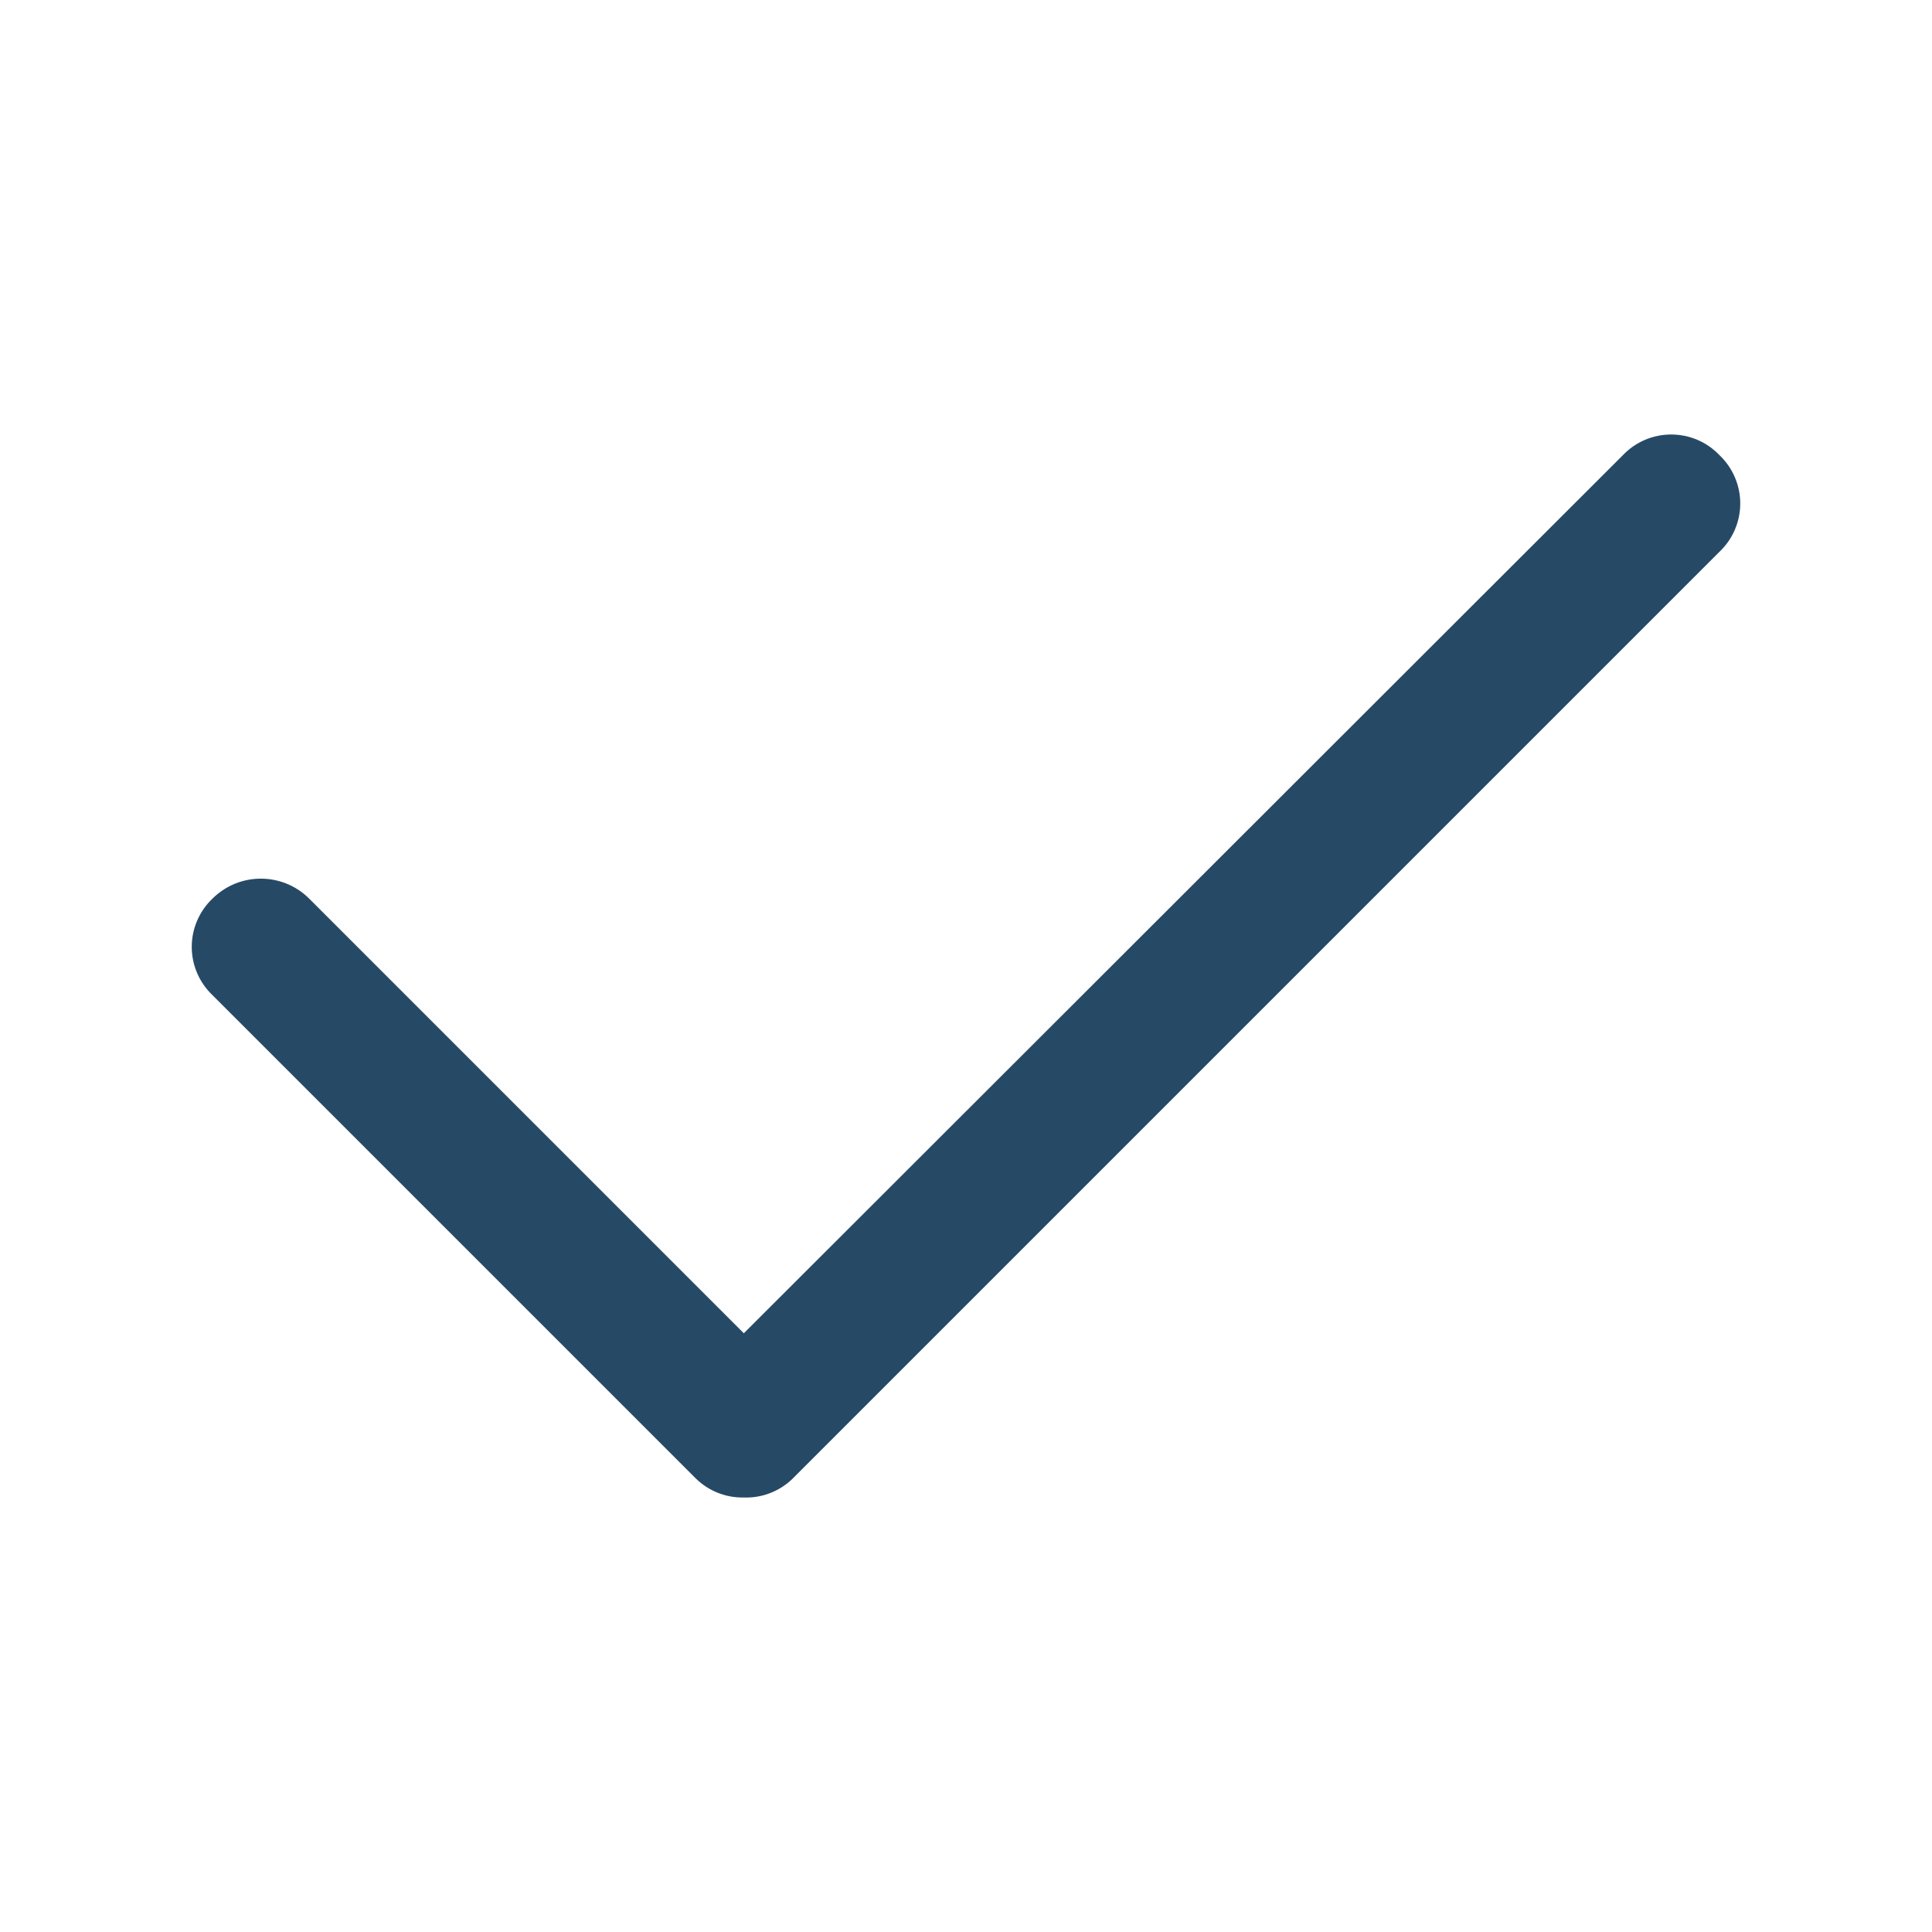
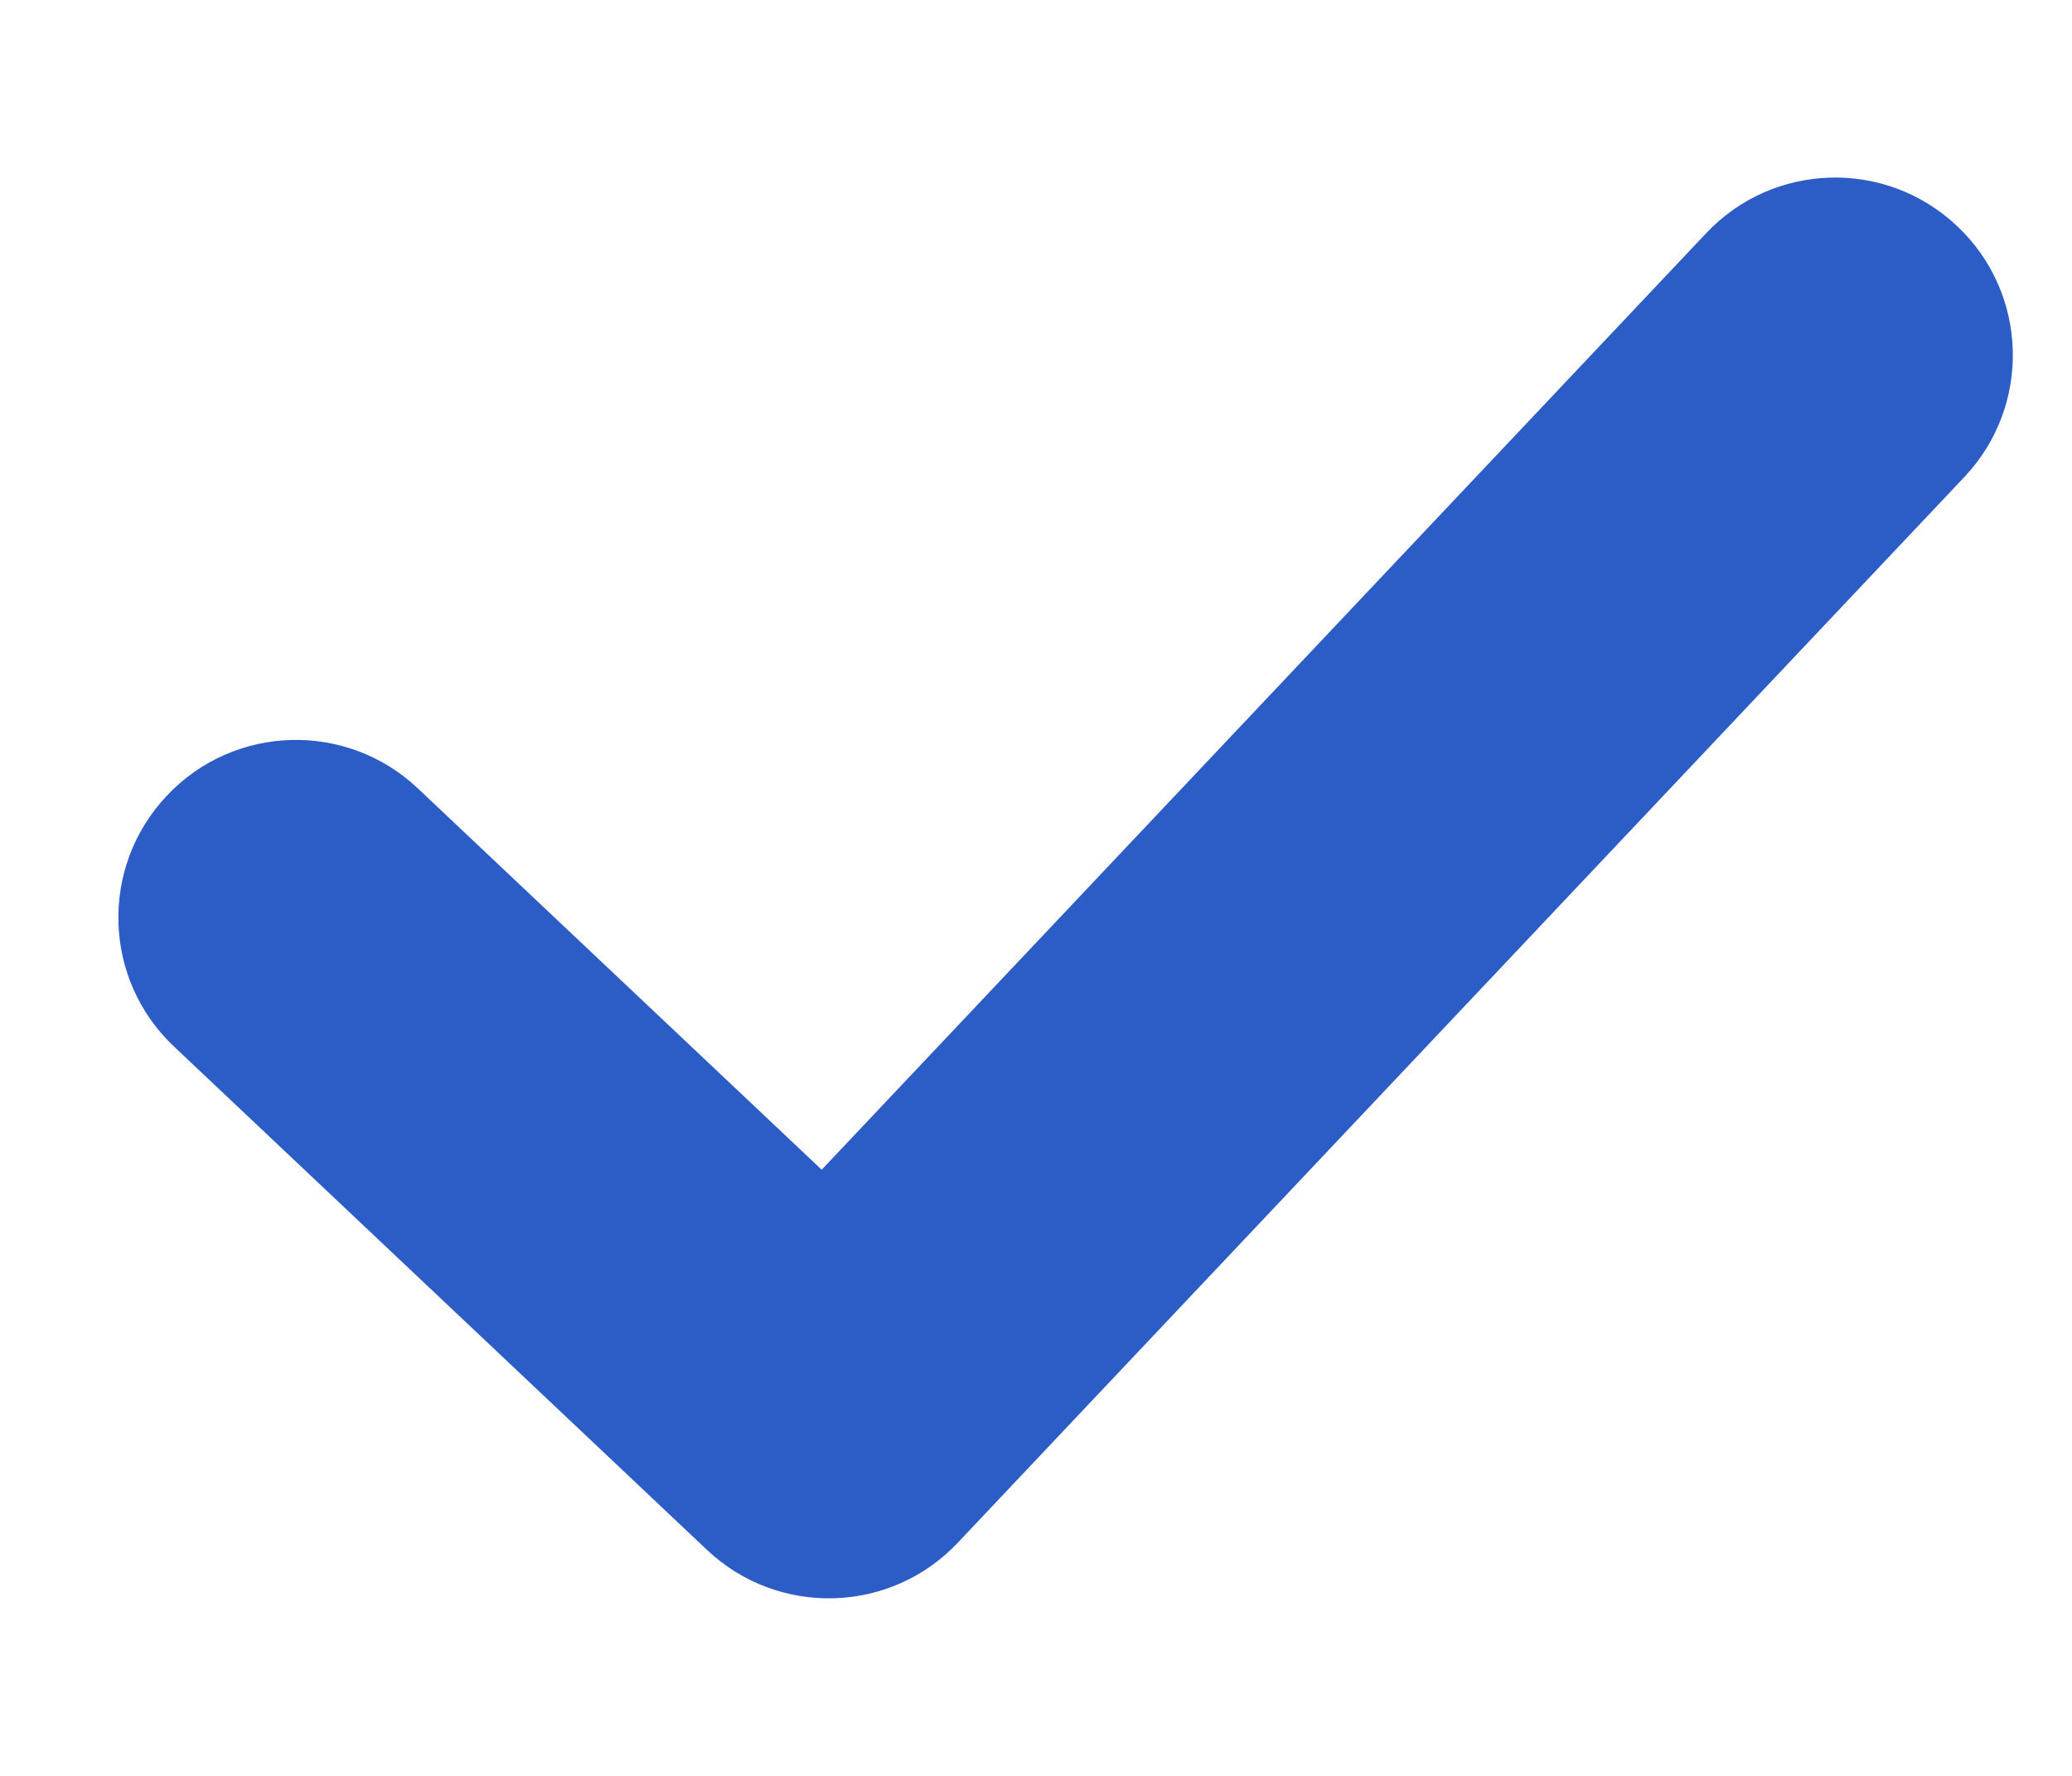
- <svg xmlns="http://www.w3.org/2000/svg" width="20px" height="20px" viewBox="0 0 20 20" version="1.1">
-   <g id="Icons/app-icons/checkmark" stroke="none" stroke-width="1" fill="none" fill-rule="evenodd">
-     <path d="M7.7,15.502 C7.513,15.506 7.333,15.434 7.2,15.302 L2.2,10.302 C2.063,10.172 1.985,9.991 1.985,9.802 C1.985,9.613 2.063,9.432 2.2,9.302 C2.477,9.027 2.923,9.027 3.2,9.302 L7.7,13.802 L16.8,4.712 C16.93,4.575 17.111,4.498 17.3,4.498 C17.489,4.498 17.67,4.575 17.8,4.712 C17.937,4.842 18.015,5.023 18.015,5.212 C18.015,5.401 17.937,5.582 17.8,5.712 L8.2,15.312 C8.066,15.44 7.885,15.509 7.7,15.502 Z" id="Path" fill="#264966" fill-rule="nonzero" />
-   </g>
+ <svg xmlns="http://www.w3.org/2000/svg" width="7" height="6" viewBox="0 0 7 6">
+   <path fill="#2C5CC5" d="M19.412,7.664 C19.171,7.436 18.791,7.447 18.564,7.688 C18.336,7.929 18.347,8.309 18.588,8.536 L20.388,10.236 C20.629,10.464 21.009,10.453 21.236,10.212 L24.636,6.612 C24.864,6.371 24.853,5.991 24.612,5.764 C24.371,5.536 23.991,5.547 23.764,5.788 L20.776,8.952 L19.412,7.664 Z" transform="translate(-18 -5)" />
</svg>
